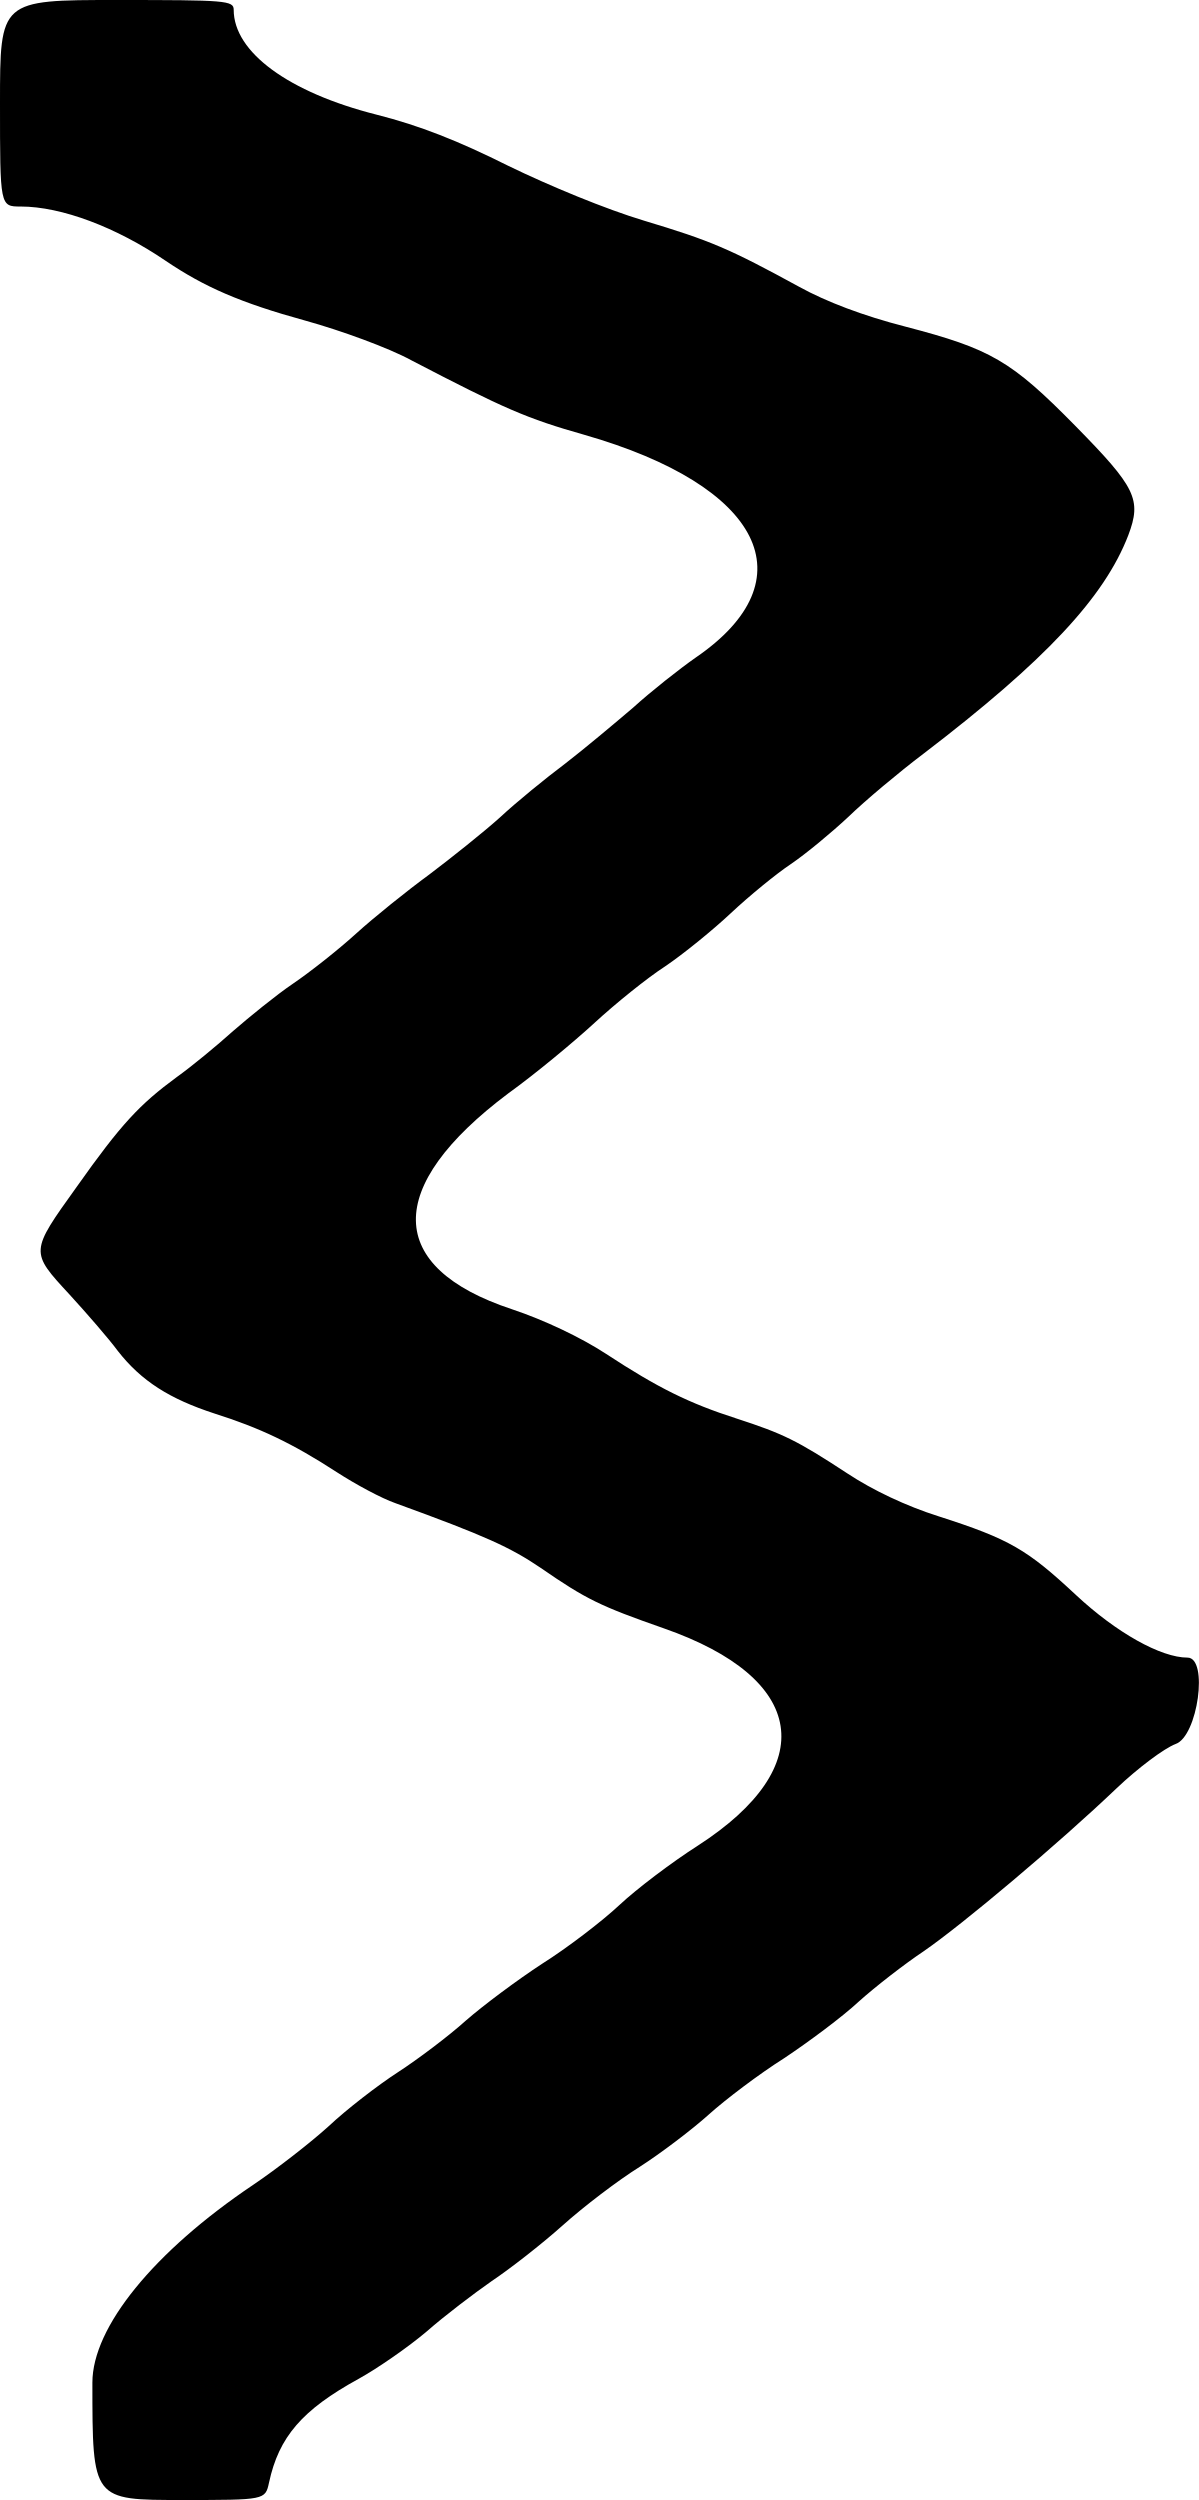
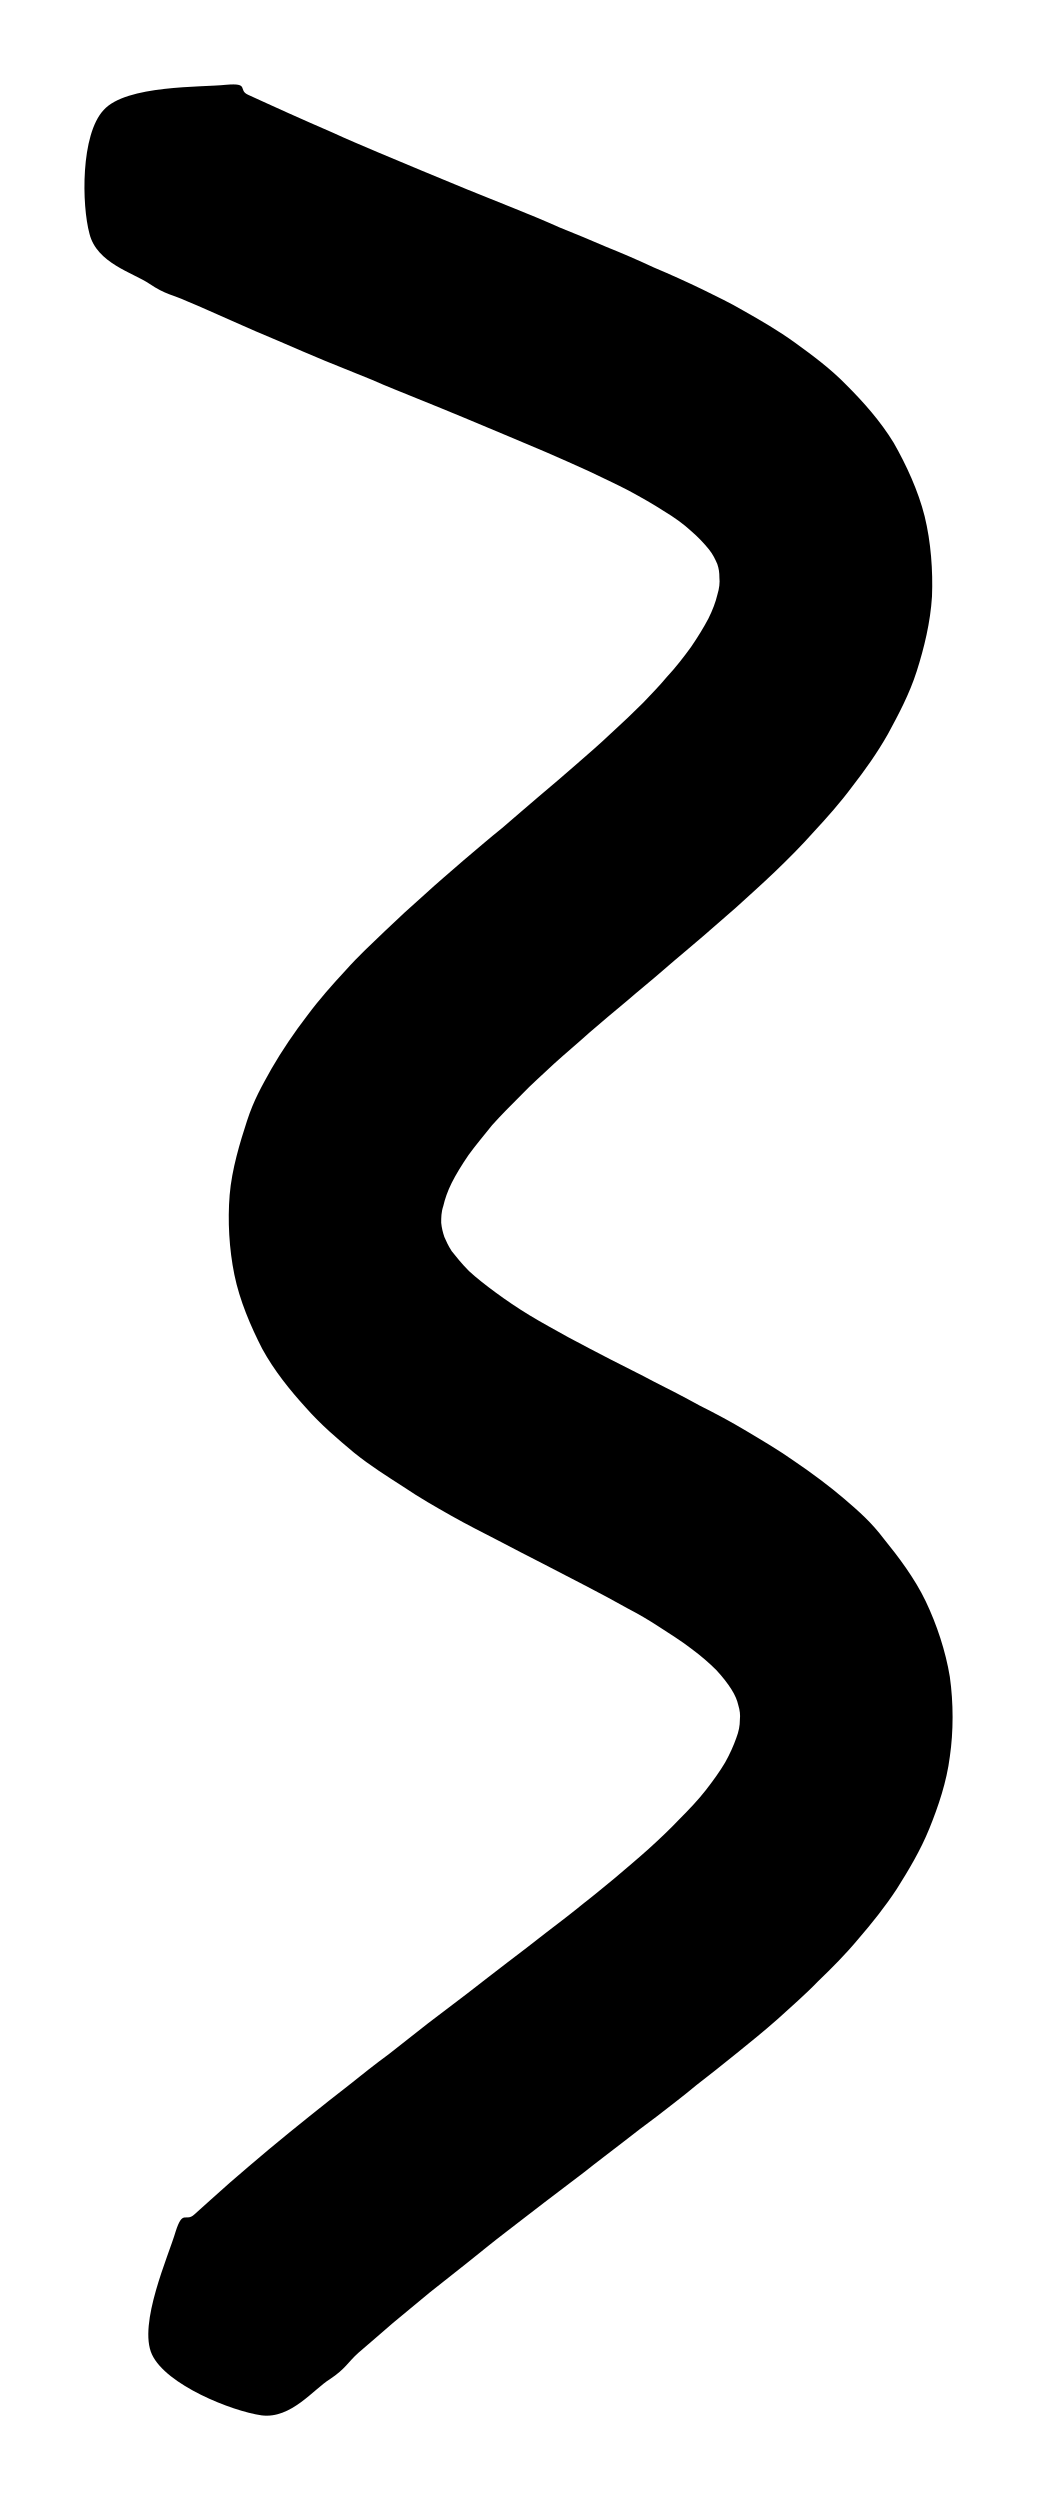
- <svg xmlns="http://www.w3.org/2000/svg" viewBox="0 0 220.606 460">
-   <g transform="translate(0,460) scale(0.1,-0.1)" fill="#000000" stroke="none">
-     <path d="M0 4410 c0 -190 0 -190 38 -190 75 0 176 -38 267 -100 71 -48 137 -77 257 -110 65 -18 153 -50 195 -73 171 -89 212 -107 318 -137 328 -94 414 -267 205 -410 -30 -21 -82 -62 -115 -92 -34 -29 -90 -76 -125 -103 -36 -27 -90 -71 -120 -99 -30 -27 -89 -74 -130 -105 -41 -30 -102 -79 -135 -109 -33 -30 -85 -71 -116 -92 -31 -21 -80 -61 -110 -87 -30 -27 -76 -65 -104 -85 -68 -50 -102 -86 -184 -202 -86 -120 -86 -119 -13 -198 32 -35 72 -81 89 -104 43 -55 95 -88 178 -115 82 -26 142 -54 225 -108 34 -22 82 -48 108 -57 165 -60 211 -81 267 -119 84 -58 109 -70 226 -111 264 -92 289 -254 63 -400 -47 -30 -112 -79 -144 -109 -32 -30 -96 -79 -142 -108 -46 -30 -109 -77 -141 -105 -31 -28 -88 -71 -125 -95 -37 -24 -94 -68 -127 -99 -33 -30 -96 -79 -139 -108 -183 -123 -296 -262 -296 -364 0 -217 0 -216 166 -216 152 0 152 0 159 32 18 84 61 134 165 191 36 20 92 59 125 87 33 29 87 70 120 93 33 22 92 68 130 102 39 35 102 83 142 108 39 25 97 69 128 97 30 27 92 74 138 103 45 30 107 76 137 104 30 27 84 69 120 93 71 49 247 197 355 300 39 37 87 73 108 81 41 14 61 159 22 159 -49 0 -131 46 -205 115 -90 84 -122 103 -253 145 -60 19 -121 48 -168 79 -93 61 -118 73 -204 101 -87 28 -144 56 -240 119 -46 30 -113 62 -173 82 -233 77 -236 225 -7 397 50 36 121 95 159 130 38 35 96 82 130 104 34 23 88 67 121 98 33 31 83 72 110 90 28 19 75 58 106 87 31 30 93 82 138 116 225 172 333 288 377 402 25 66 14 88 -97 201 -119 121 -156 142 -313 183 -78 20 -146 46 -195 73 -130 71 -163 85 -286 122 -70 21 -174 64 -250 101 -92 46 -163 74 -242 94 -162 41 -263 115 -263 193 0 17 -14 18 -215 18 -215 0 -215 0 -215 -190z" />
+ <svg xmlns="http://www.w3.org/2000/svg" viewBox="0 0 197.585 476.274">
+   <g transform="translate(2.45223,468.553) scale(0.1,-0.1)" fill="#000000" stroke="none">
+     <path d="M 310 434 C 324 478 329 451 346 467 C 363 482 389 506 413 527 C 436 547 463 570 488 591 C 513 612 538 632 564 653 C 589 673 614 693 640 713 C 665 733 690 753 716 772 C 741 792 766 811 791 831 C 816 850 841 869 866 888 C 892 908 916 927 941 946 C 966 965 991 984 1015 1003 C 1040 1022 1066 1042 1088 1060 C 1110 1077 1125 1090 1146 1107 C 1166 1124 1191 1145 1211 1163 C 1232 1182 1252 1201 1270 1220 C 1288 1238 1306 1257 1320 1275 C 1334 1293 1347 1311 1357 1328 C 1366 1344 1373 1360 1378 1374 C 1383 1387 1385 1398 1385 1409 C 1386 1419 1385 1427 1382 1437 C 1380 1446 1376 1456 1369 1467 C 1362 1478 1353 1490 1340 1504 C 1327 1517 1311 1531 1292 1545 C 1274 1559 1250 1574 1230 1587 C 1210 1600 1193 1610 1170 1622 C 1147 1635 1119 1650 1092 1664 C 1065 1678 1038 1692 1009 1707 C 981 1721 953 1736 924 1751 C 895 1766 865 1781 835 1798 C 805 1815 775 1832 744 1853 C 713 1873 681 1893 650 1918 C 619 1944 587 1971 558 2004 C 528 2037 498 2074 475 2116 C 453 2159 432 2208 422 2257 C 412 2306 409 2360 413 2409 C 417 2458 433 2510 446 2550 C 459 2590 474 2616 493 2650 C 512 2683 537 2720 561 2751 C 584 2782 609 2810 634 2837 C 658 2864 684 2888 709 2912 C 734 2936 759 2959 784 2981 C 809 3004 834 3025 858 3046 C 883 3067 907 3088 932 3108 C 956 3129 980 3149 1003 3169 C 1027 3189 1050 3209 1073 3229 C 1096 3249 1118 3268 1139 3288 C 1161 3308 1183 3329 1201 3347 C 1218 3365 1231 3378 1246 3396 C 1262 3413 1279 3435 1292 3453 C 1305 3472 1316 3490 1325 3507 C 1333 3523 1339 3539 1342 3552 C 1346 3565 1347 3576 1346 3585 C 1346 3595 1345 3602 1342 3611 C 1338 3620 1334 3629 1326 3639 C 1317 3650 1306 3662 1292 3674 C 1278 3687 1260 3700 1240 3712 C 1220 3725 1197 3738 1173 3751 C 1150 3763 1124 3775 1097 3788 C 1071 3800 1041 3813 1016 3824 C 990 3835 971 3843 945 3854 C 919 3865 888 3878 859 3890 C 830 3902 801 3914 771 3926 C 742 3938 713 3949 684 3962 C 654 3974 625 3986 595 3998 C 566 4010 536 4023 506 4036 C 477 4048 447 4061 418 4074 C 388 4087 358 4101 331 4112 C 305 4124 291 4124 260 4145 C 229 4166 160 4184 146 4240 C 131 4295 129 4429 173 4476 C 216 4524 360 4519 406 4524 C 452 4528 428 4514 448 4505 C 468 4496 498 4482 525 4470 C 552 4458 581 4445 609 4433 C 637 4420 666 4408 694 4396 C 723 4384 751 4372 780 4360 C 809 4348 838 4336 867 4324 C 896 4312 925 4301 954 4289 C 984 4277 1013 4265 1042 4252 C 1072 4240 1101 4228 1131 4215 C 1161 4203 1191 4190 1221 4176 C 1252 4163 1285 4148 1314 4134 C 1342 4120 1364 4110 1393 4093 C 1423 4076 1458 4056 1491 4032 C 1524 4008 1558 3983 1589 3951 C 1620 3920 1653 3883 1678 3842 C 1702 3800 1725 3750 1737 3702 C 1749 3653 1753 3598 1751 3549 C 1748 3500 1736 3451 1722 3407 C 1708 3363 1687 3324 1667 3287 C 1646 3250 1623 3218 1599 3187 C 1576 3156 1551 3128 1526 3101 C 1502 3074 1477 3049 1452 3025 C 1427 3001 1400 2977 1377 2956 C 1354 2936 1337 2921 1315 2902 C 1292 2882 1265 2860 1241 2839 C 1217 2818 1192 2798 1169 2778 C 1145 2758 1121 2738 1098 2718 C 1076 2698 1053 2679 1031 2659 C 1010 2639 988 2620 969 2600 C 949 2580 930 2561 913 2542 C 897 2522 881 2503 868 2485 C 855 2466 844 2448 836 2432 C 828 2416 823 2401 820 2388 C 816 2376 816 2366 816 2356 C 817 2346 819 2338 822 2329 C 826 2320 829 2313 836 2302 C 844 2292 855 2278 869 2264 C 883 2251 901 2237 920 2223 C 939 2209 961 2194 984 2180 C 1007 2166 1033 2152 1058 2138 C 1084 2124 1111 2110 1138 2096 C 1165 2082 1194 2068 1222 2053 C 1250 2039 1279 2024 1308 2008 C 1338 1993 1368 1977 1398 1959 C 1428 1941 1459 1923 1490 1901 C 1521 1880 1556 1854 1584 1830 C 1613 1805 1635 1786 1660 1753 C 1686 1721 1718 1679 1739 1635 C 1760 1591 1777 1540 1785 1491 C 1792 1441 1792 1387 1785 1339 C 1779 1291 1763 1244 1746 1202 C 1729 1160 1706 1122 1684 1087 C 1661 1052 1636 1021 1611 992 C 1586 962 1560 936 1534 911 C 1509 885 1482 862 1457 839 C 1431 816 1405 795 1379 774 C 1353 753 1328 733 1302 713 C 1277 692 1249 671 1226 653 C 1203 636 1186 623 1163 605 C 1140 587 1113 567 1088 547 C 1063 528 1038 509 1013 490 C 988 471 964 452 939 433 C 914 414 890 394 866 375 C 842 356 818 337 794 318 C 771 299 747 279 724 260 C 702 241 678 220 658 203 C 638 185 634 173 604 153 C 573 134 530 77 474 84 C 417 92 292 142 265 200 C 238 258 297 389 310 434 Z" />
  </g>
</svg>
